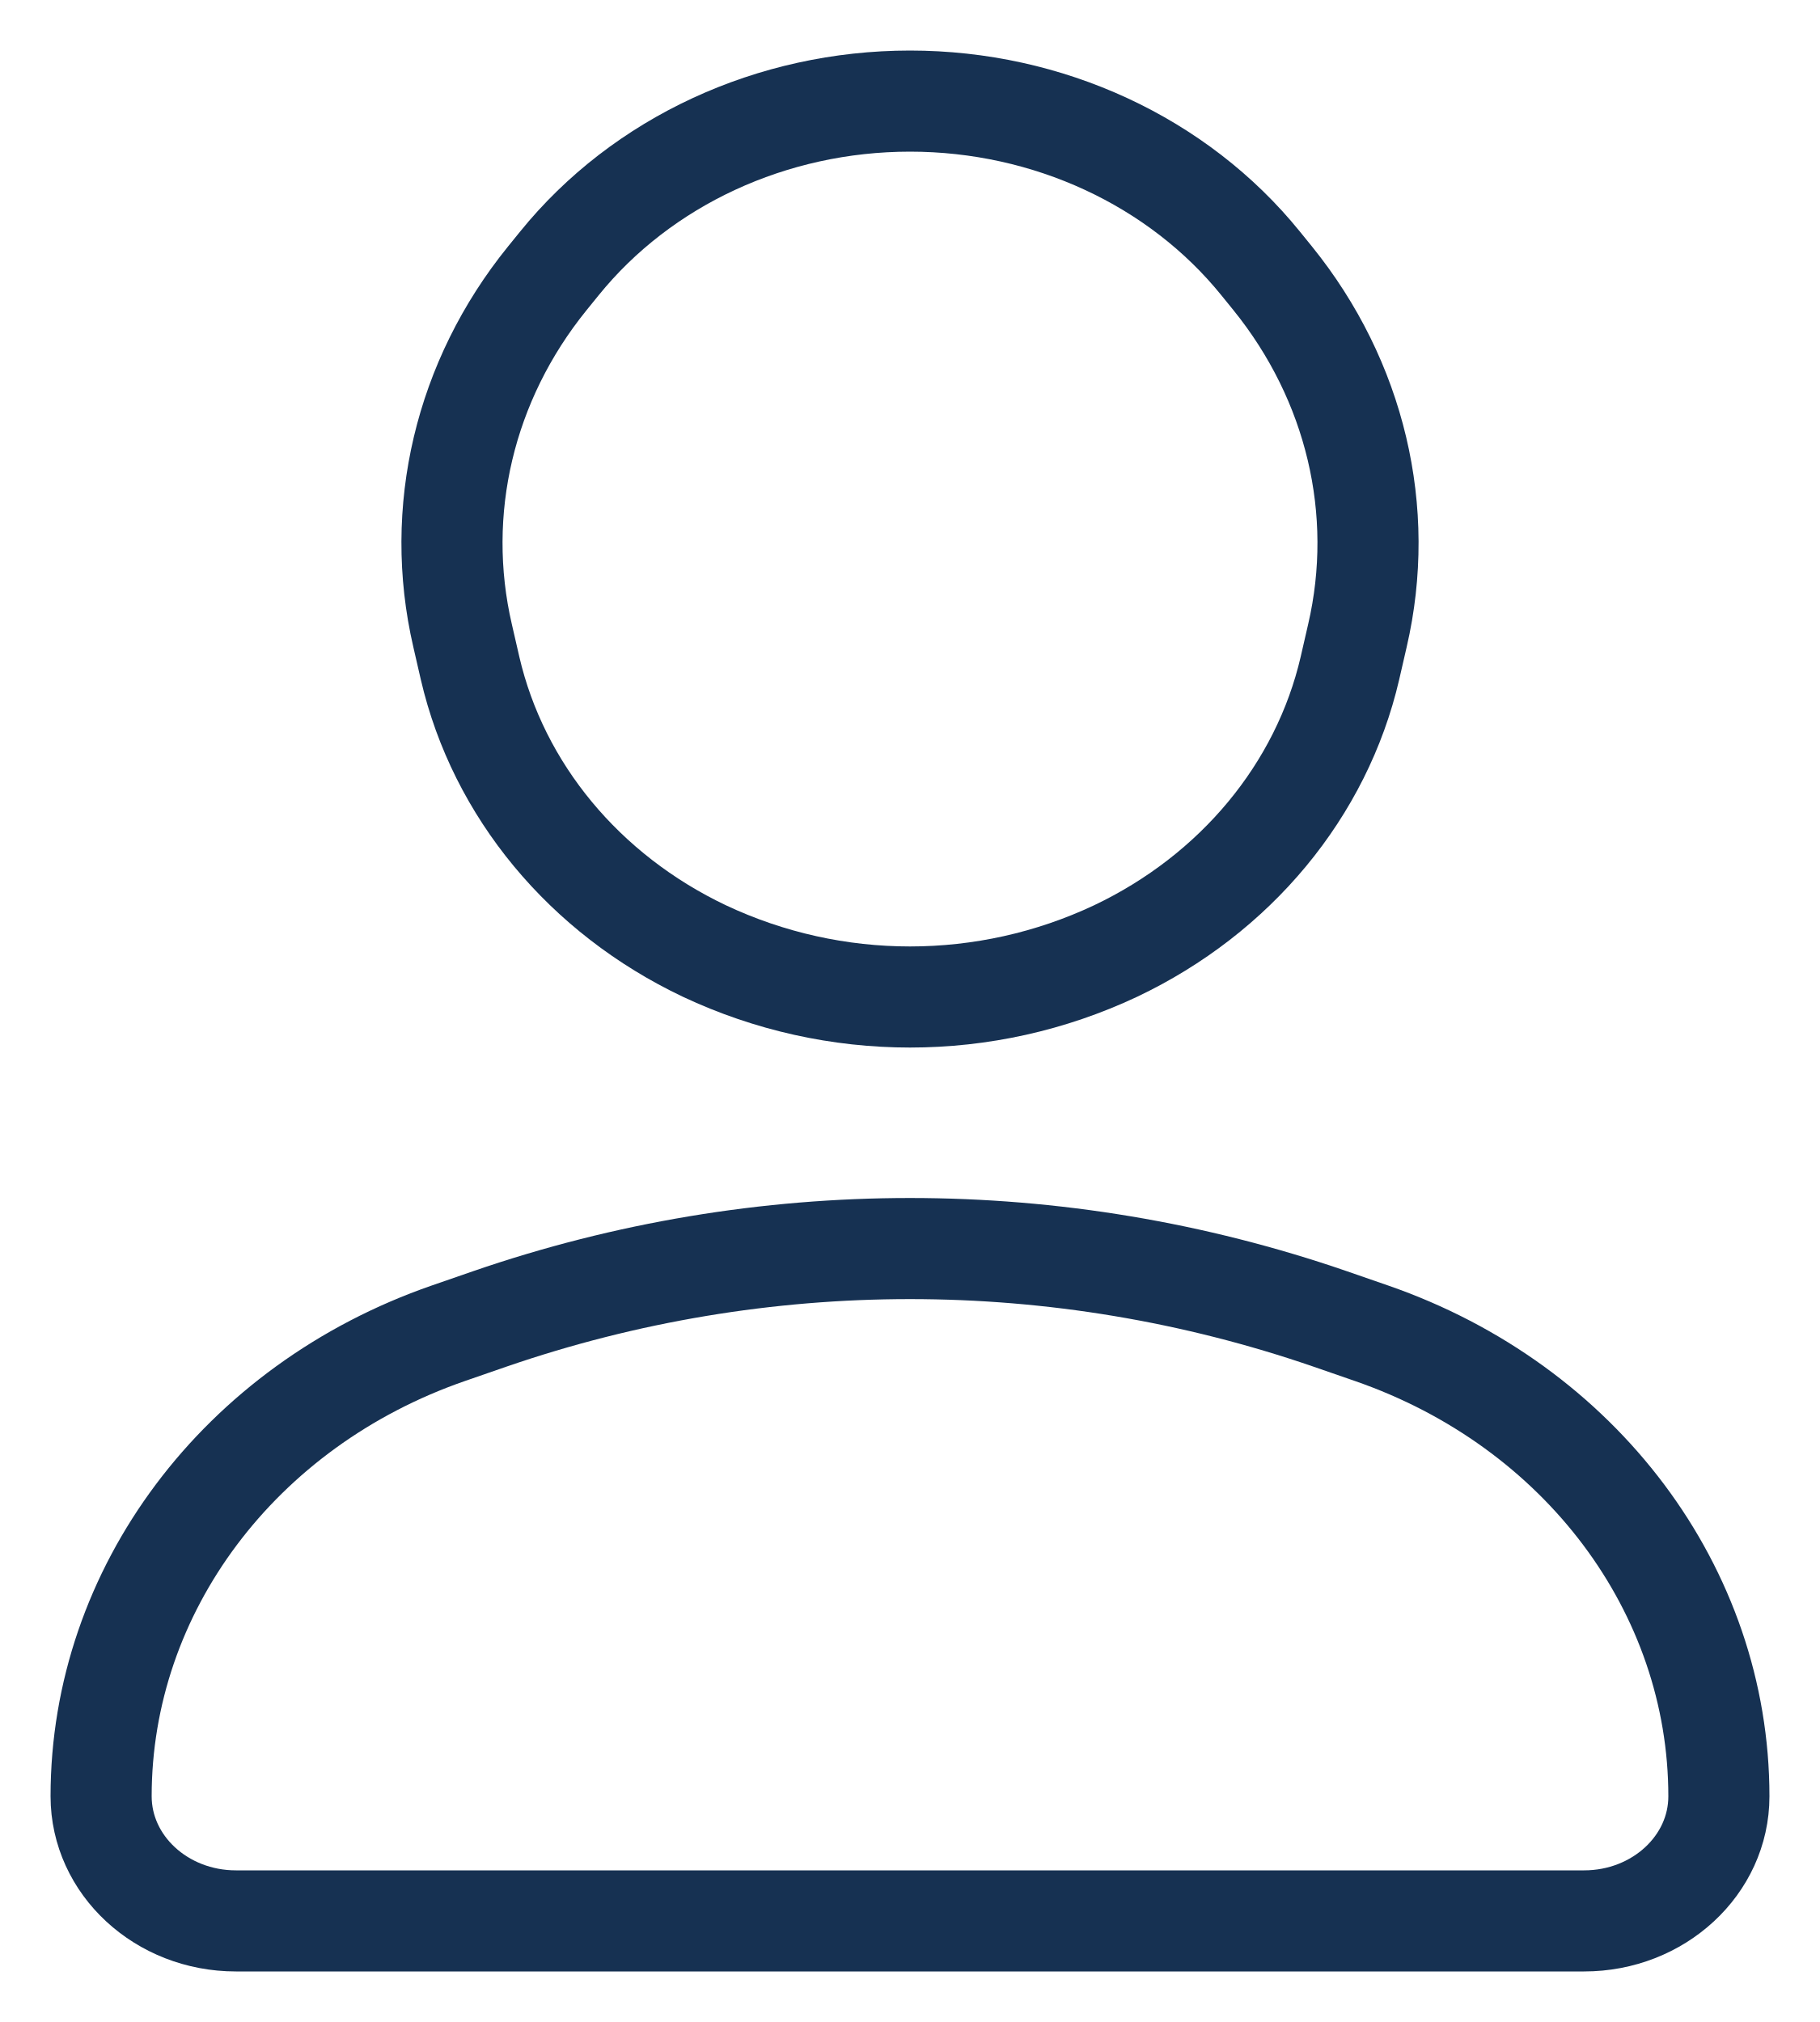
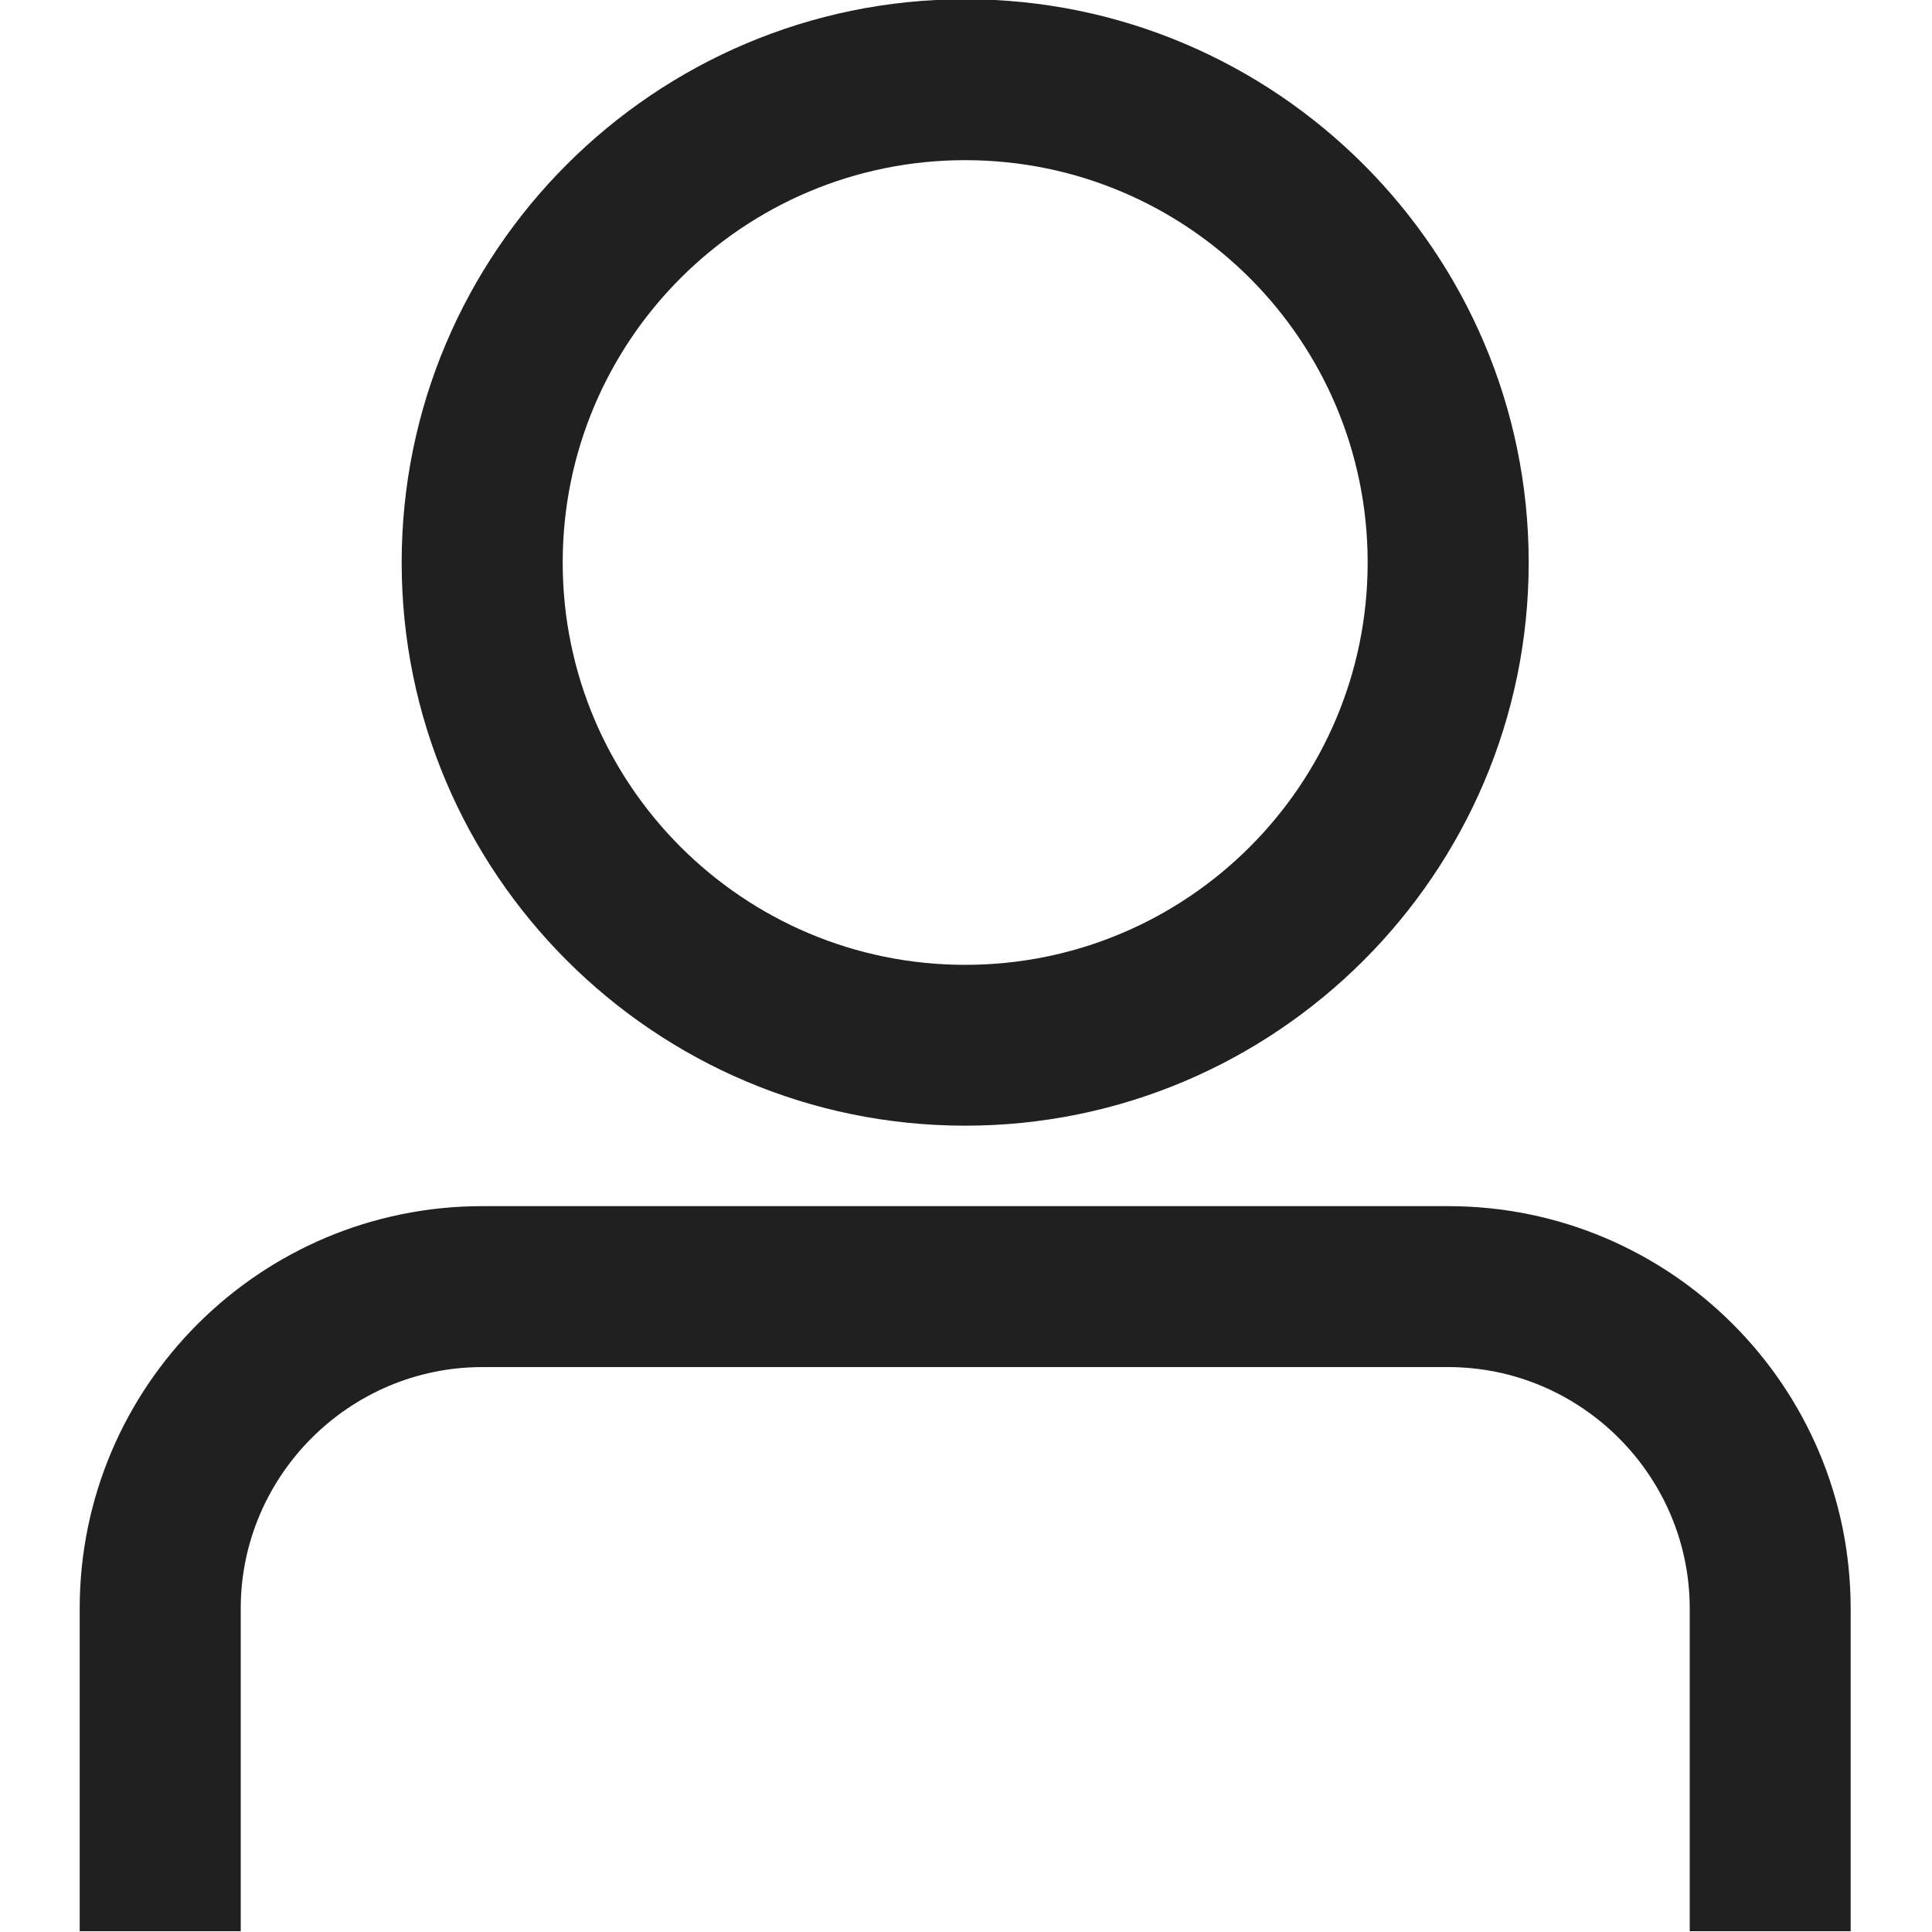
- <svg xmlns="http://www.w3.org/2000/svg" width="18" height="20" fill="none">
-   <path d="M15.667 19H2.333C1.597 19 1 18.448 1 17.767c0-2.038 1.368-3.863 3.433-4.579l.41-.142a12.753 12.753 0 0 1 8.313 0l.41.142c2.066.716 3.434 2.54 3.434 4.58 0 .68-.597 1.232-1.333 1.232ZM6.967 9.407a4.774 4.774 0 0 0 4.066 0c1.187-.564 2.038-1.591 2.318-2.798l.074-.322c.286-1.234-.02-2.522-.837-3.533l-.12-.148C11.651 1.596 10.365 1 9 1c-1.365 0-2.65.595-3.468 1.606l-.12.148c-.818 1.01-1.123 2.299-.837 3.533l.074.322c.28 1.207 1.13 2.234 2.318 2.798Z" stroke="#163152" stroke-linecap="square" stroke-linejoin="round" />
+ <svg xmlns="http://www.w3.org/2000/svg" width="20" height="20" viewBox="0 0 20 20" fill="none">
+   <path d="M9.992 11.653C13.208 11.653 15.825 9.038 15.825 5.823C15.825 2.607 13.208 -0.008 9.992 -0.008C6.775 -0.008 4.158 2.607 4.158 5.823C4.158 9.038 6.775 11.653 9.992 11.653ZM9.992 1.658C12.292 1.658 14.158 3.524 14.158 5.823C14.158 8.122 12.292 9.988 9.992 9.988C7.692 9.988 5.825 8.122 5.825 5.823C5.825 3.524 7.692 1.658 9.992 1.658Z" fill="#202020" />
+   <path d="M14.992 12.486H4.992C2.692 12.486 0.825 14.352 0.825 16.651V19.992H2.492V16.651C2.492 15.277 3.617 14.152 4.992 14.152H14.992C16.367 14.152 17.492 15.277 17.492 16.651V19.992H19.158V16.651C19.158 14.352 17.292 12.486 14.992 12.486Z" fill="#202020" />
</svg>
